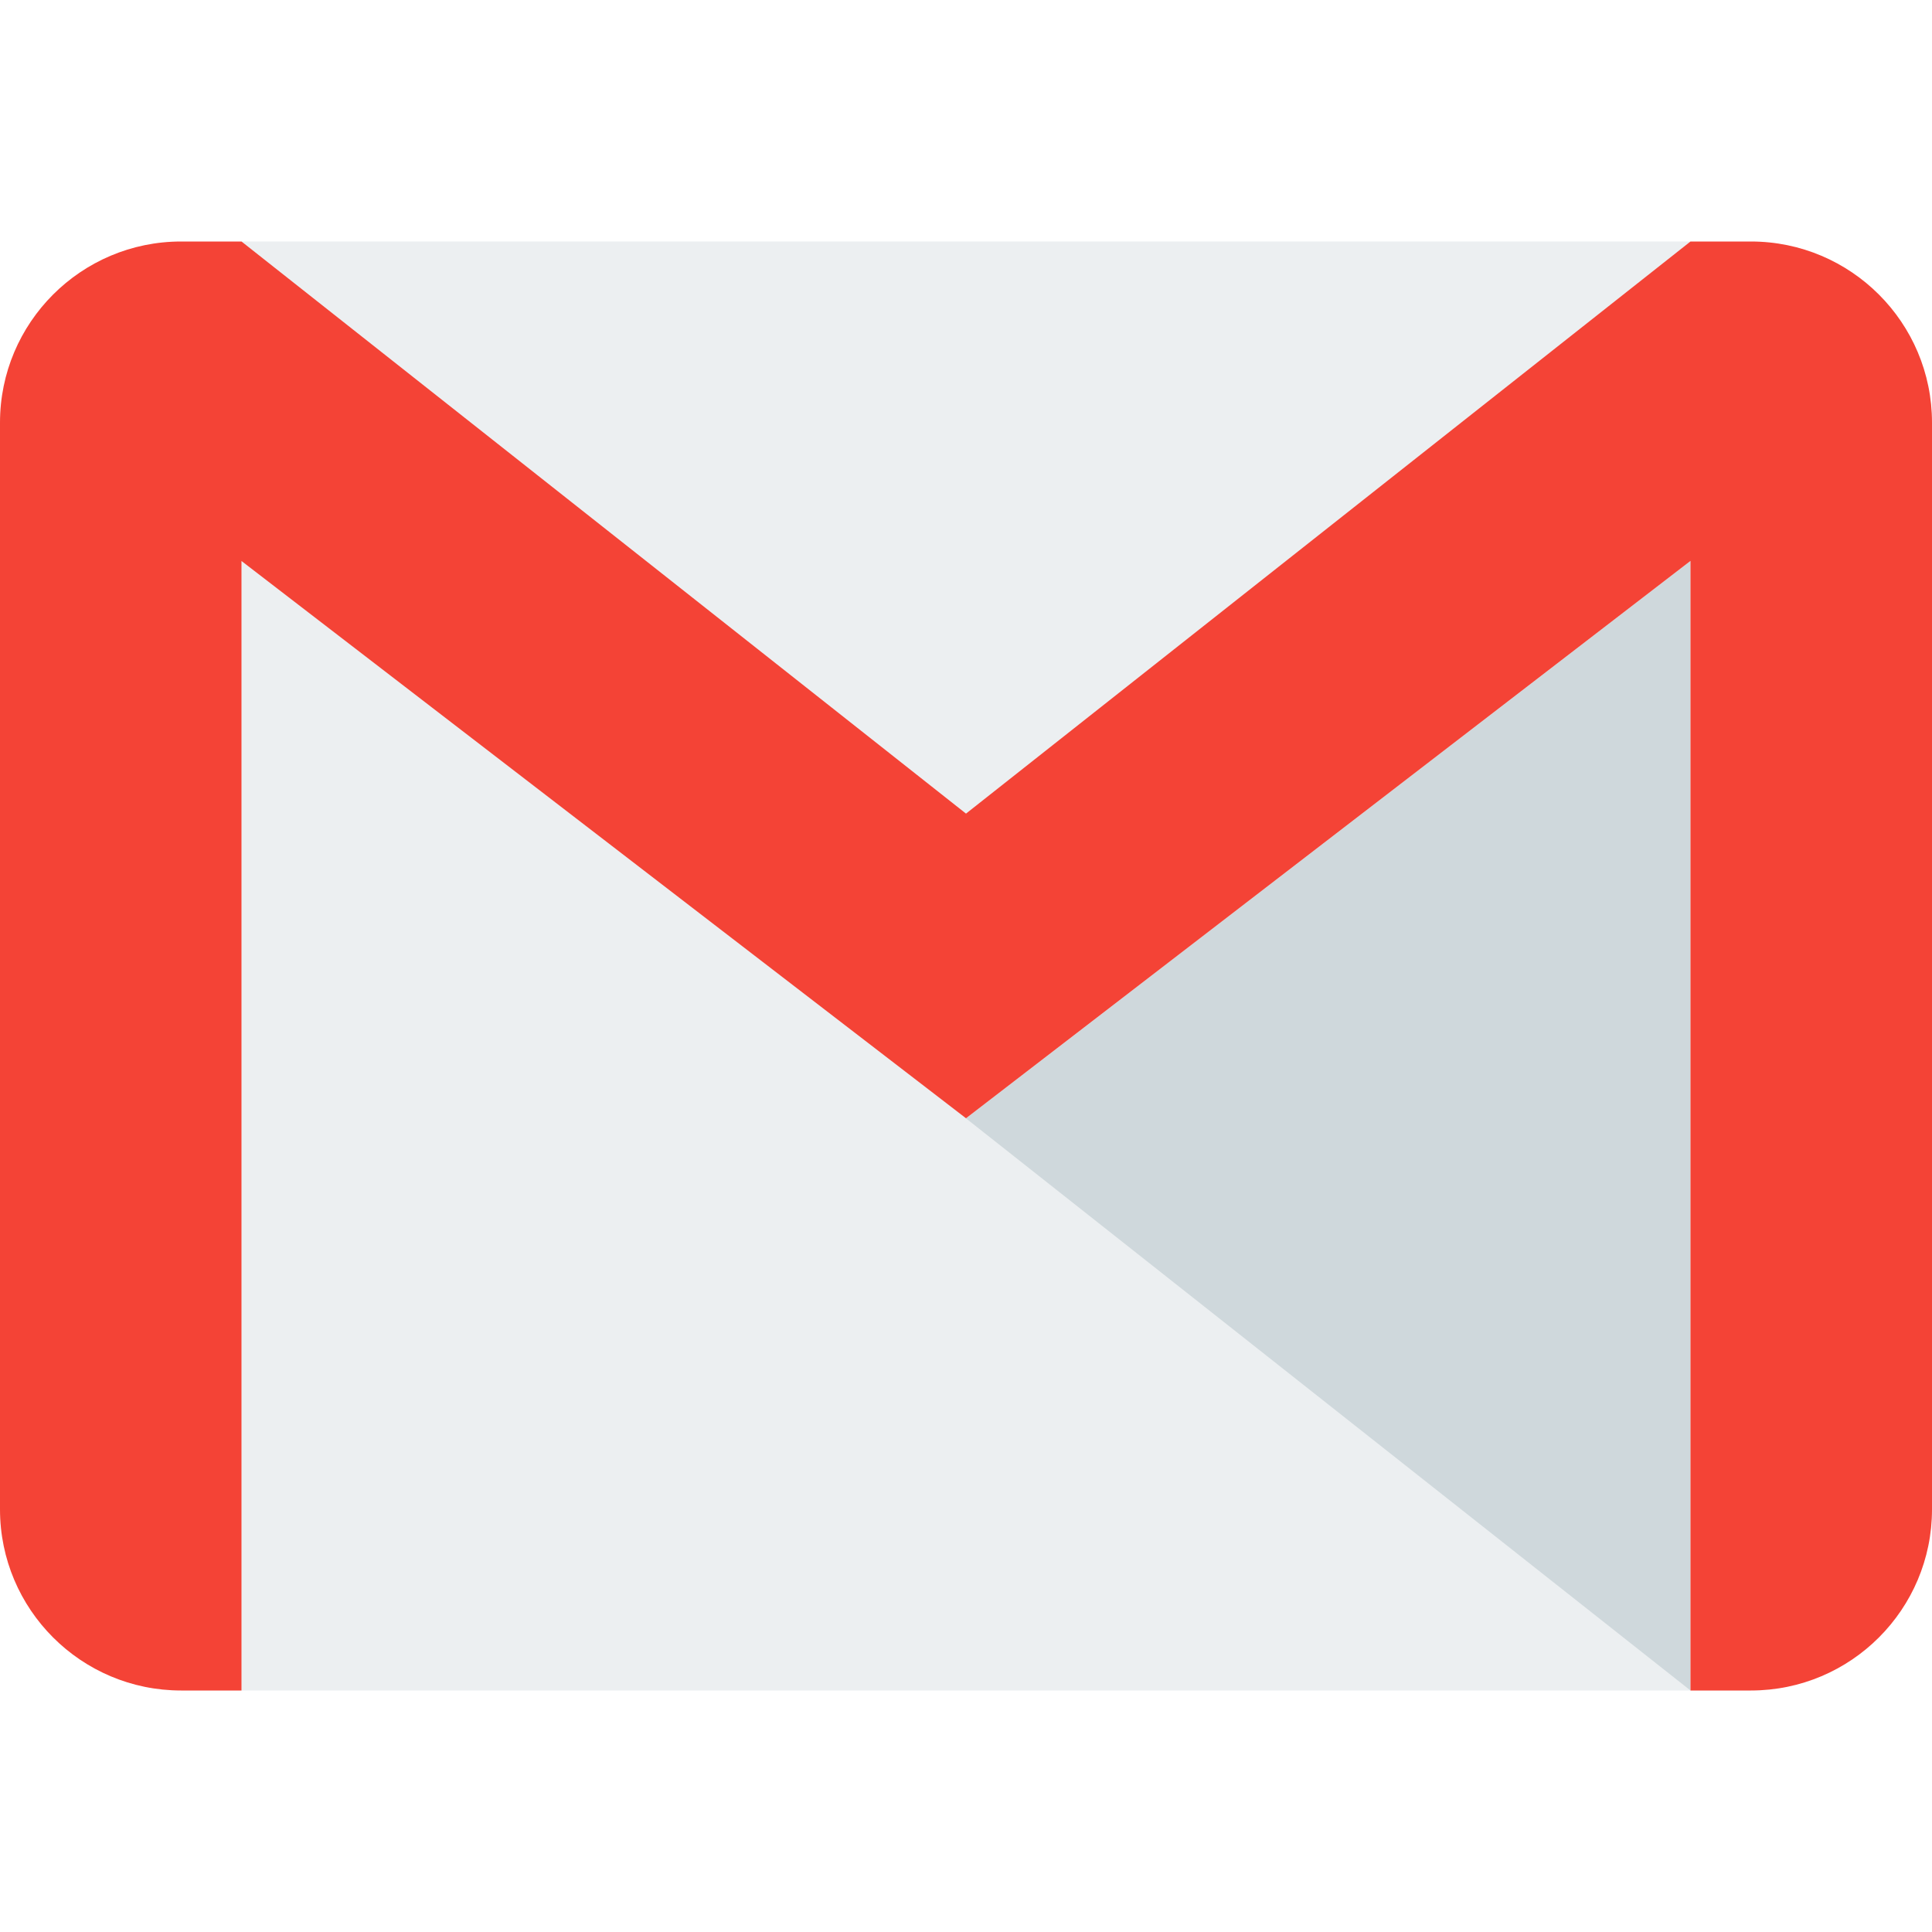
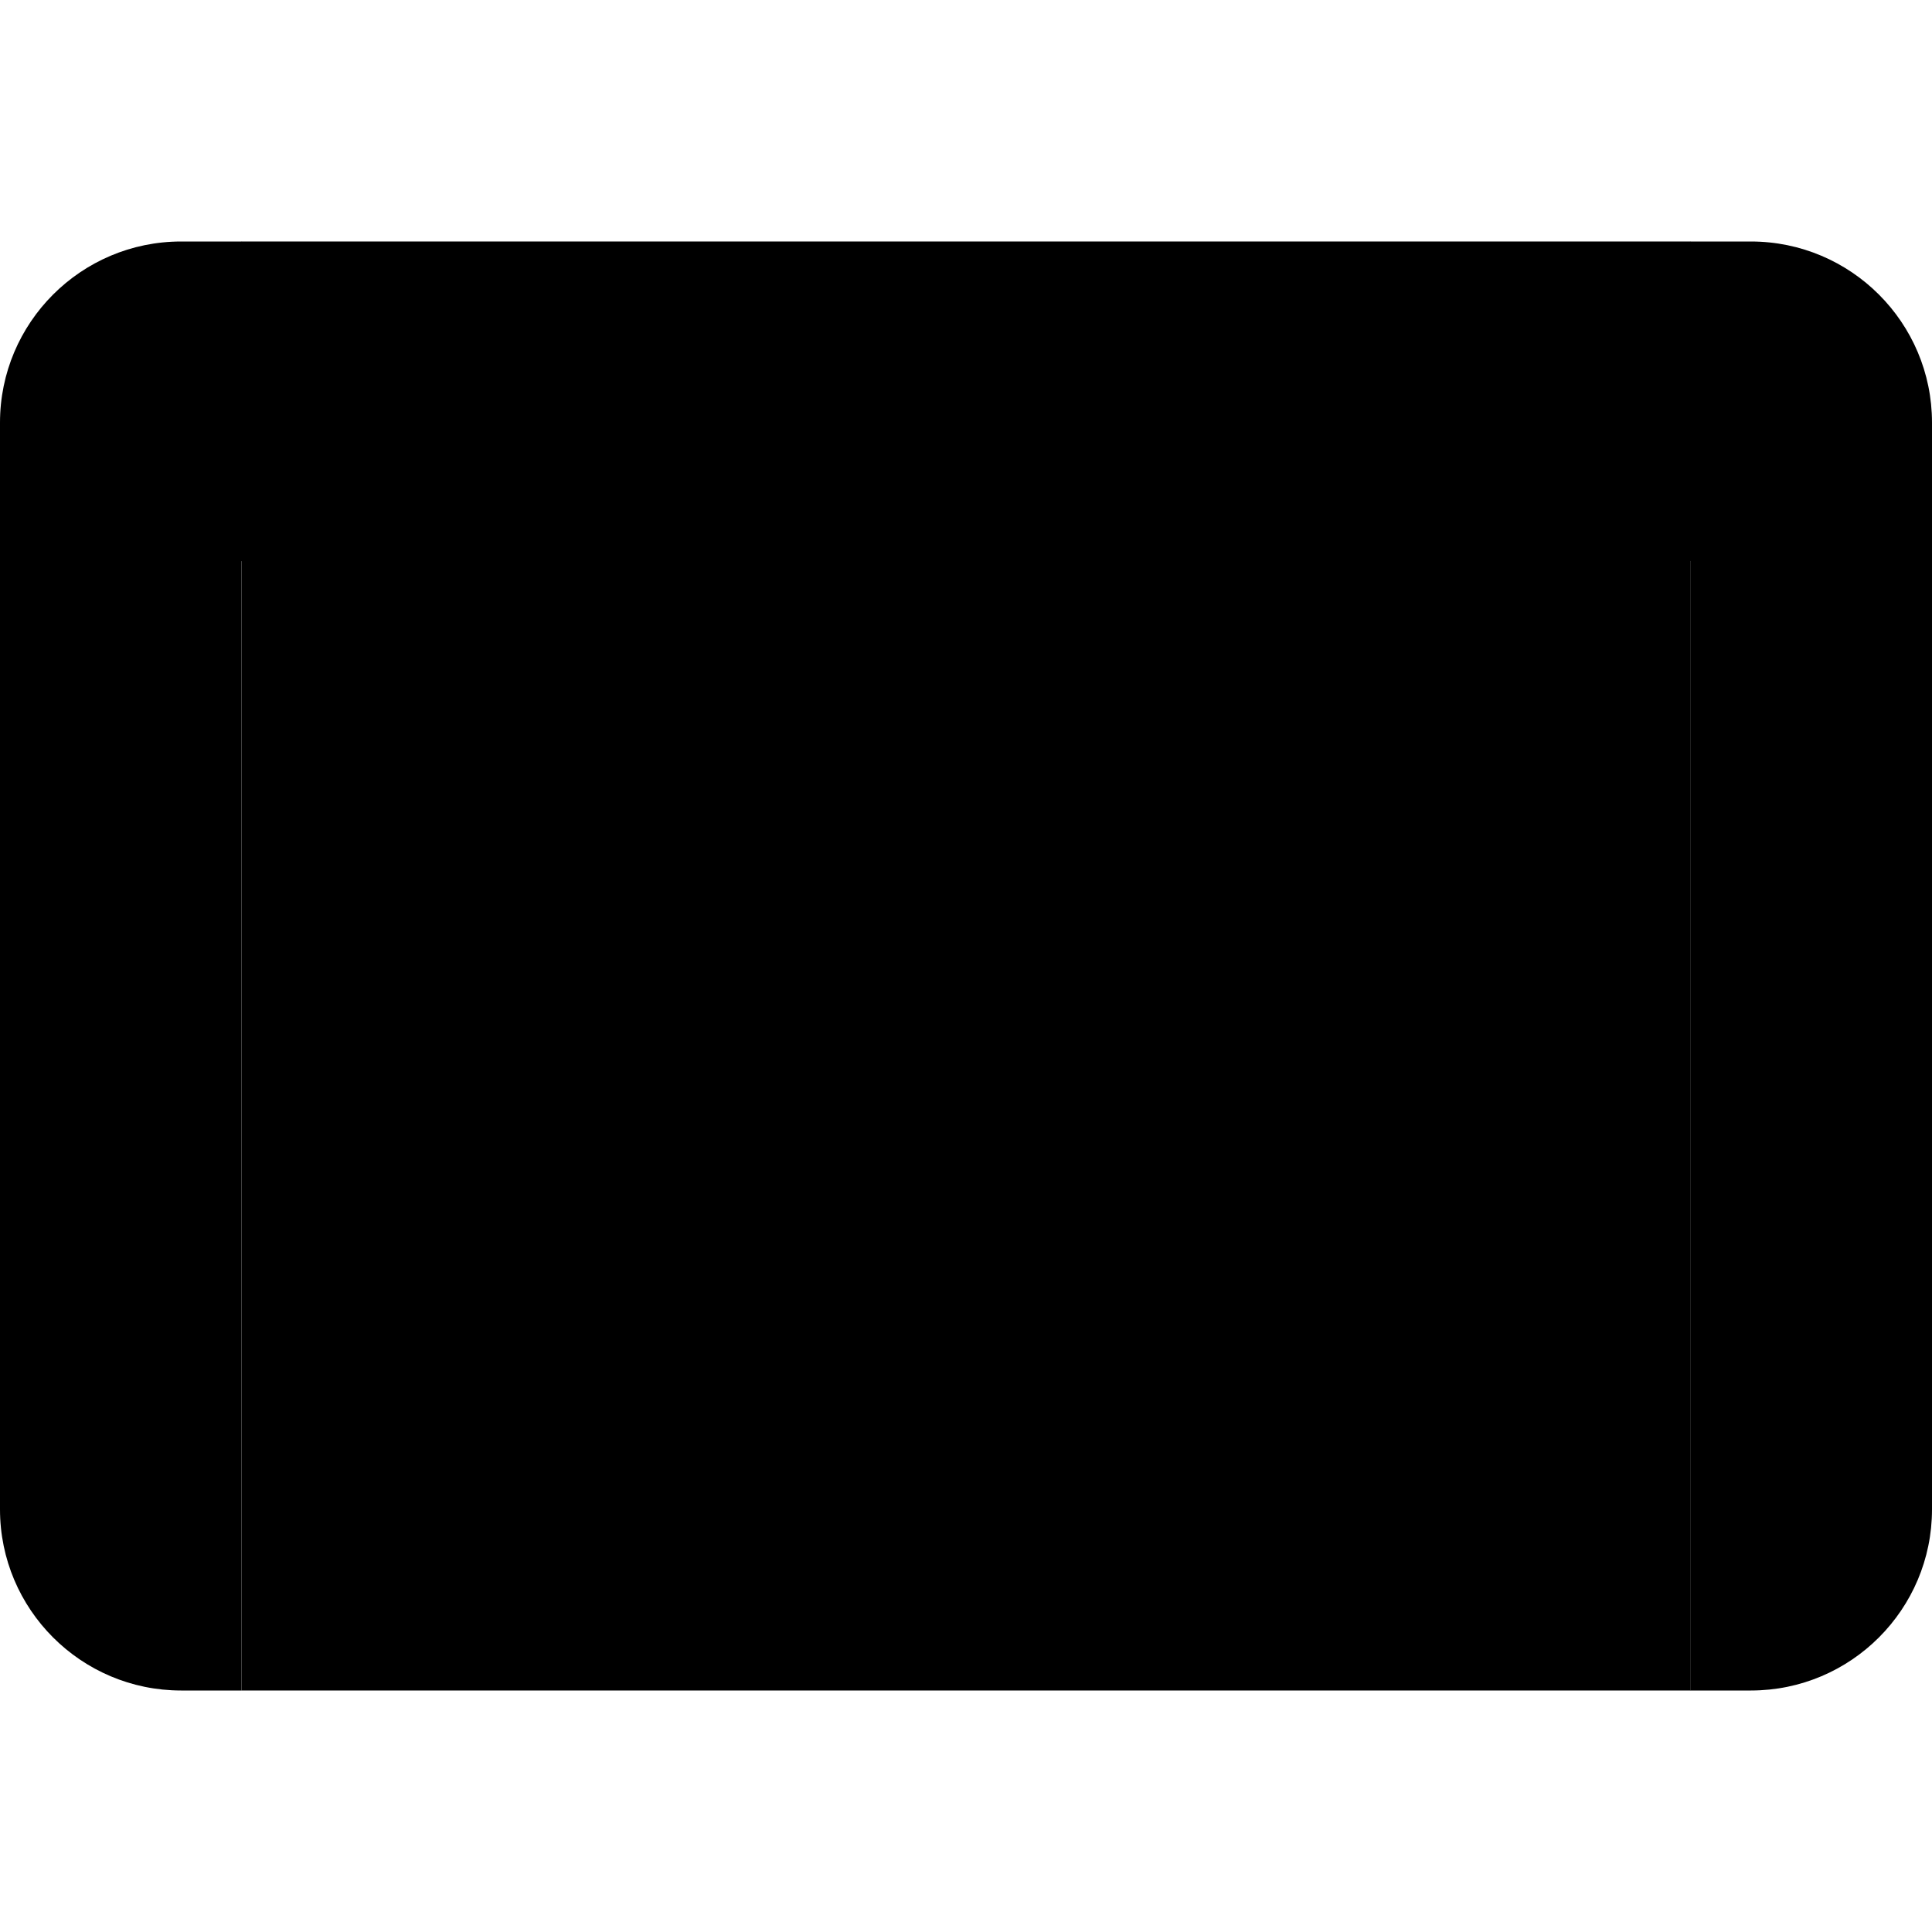
<svg xmlns="http://www.w3.org/2000/svg" id="gmail" x="0px" y="0px" viewBox="0 0 512 512" style="enable-background:new 0 0 512 512;" xml:space="preserve">
-   <rect x="64" y="64" style="fill:#ECEFF1;" width="384" height="384" />
-   <polygon style="fill:#CFD8DC;" points="256,296.384 448,448 448,148.672 " />
-   <path style="fill:#F44336;" d="M464,64h-16L256,215.616L64,64H48C21.504,64,0,85.504,0,112v288c0,26.496,21.504,48,48,48h16V148.672   l192,147.68L448,148.64V448h16c26.496,0,48-21.504,48-48V112C512,85.504,490.496,64,464,64z" />
+   <rect class="gmail_envelope" x="64" y="64" width="384" height="384" />
+   <polygon class="gmail_shadow" points="256,296.384 448,448 448,148.672 " />
+   <path class="gmail_m" d="M464,64h-16L256,215.616L64,64H48C21.504,64,0,85.504,0,112v288c0,26.496,21.504,48,48,48h16V148.672   l192,147.68L448,148.64V448h16c26.496,0,48-21.504,48-48V112C512,85.504,490.496,64,464,64z" />
</svg>
